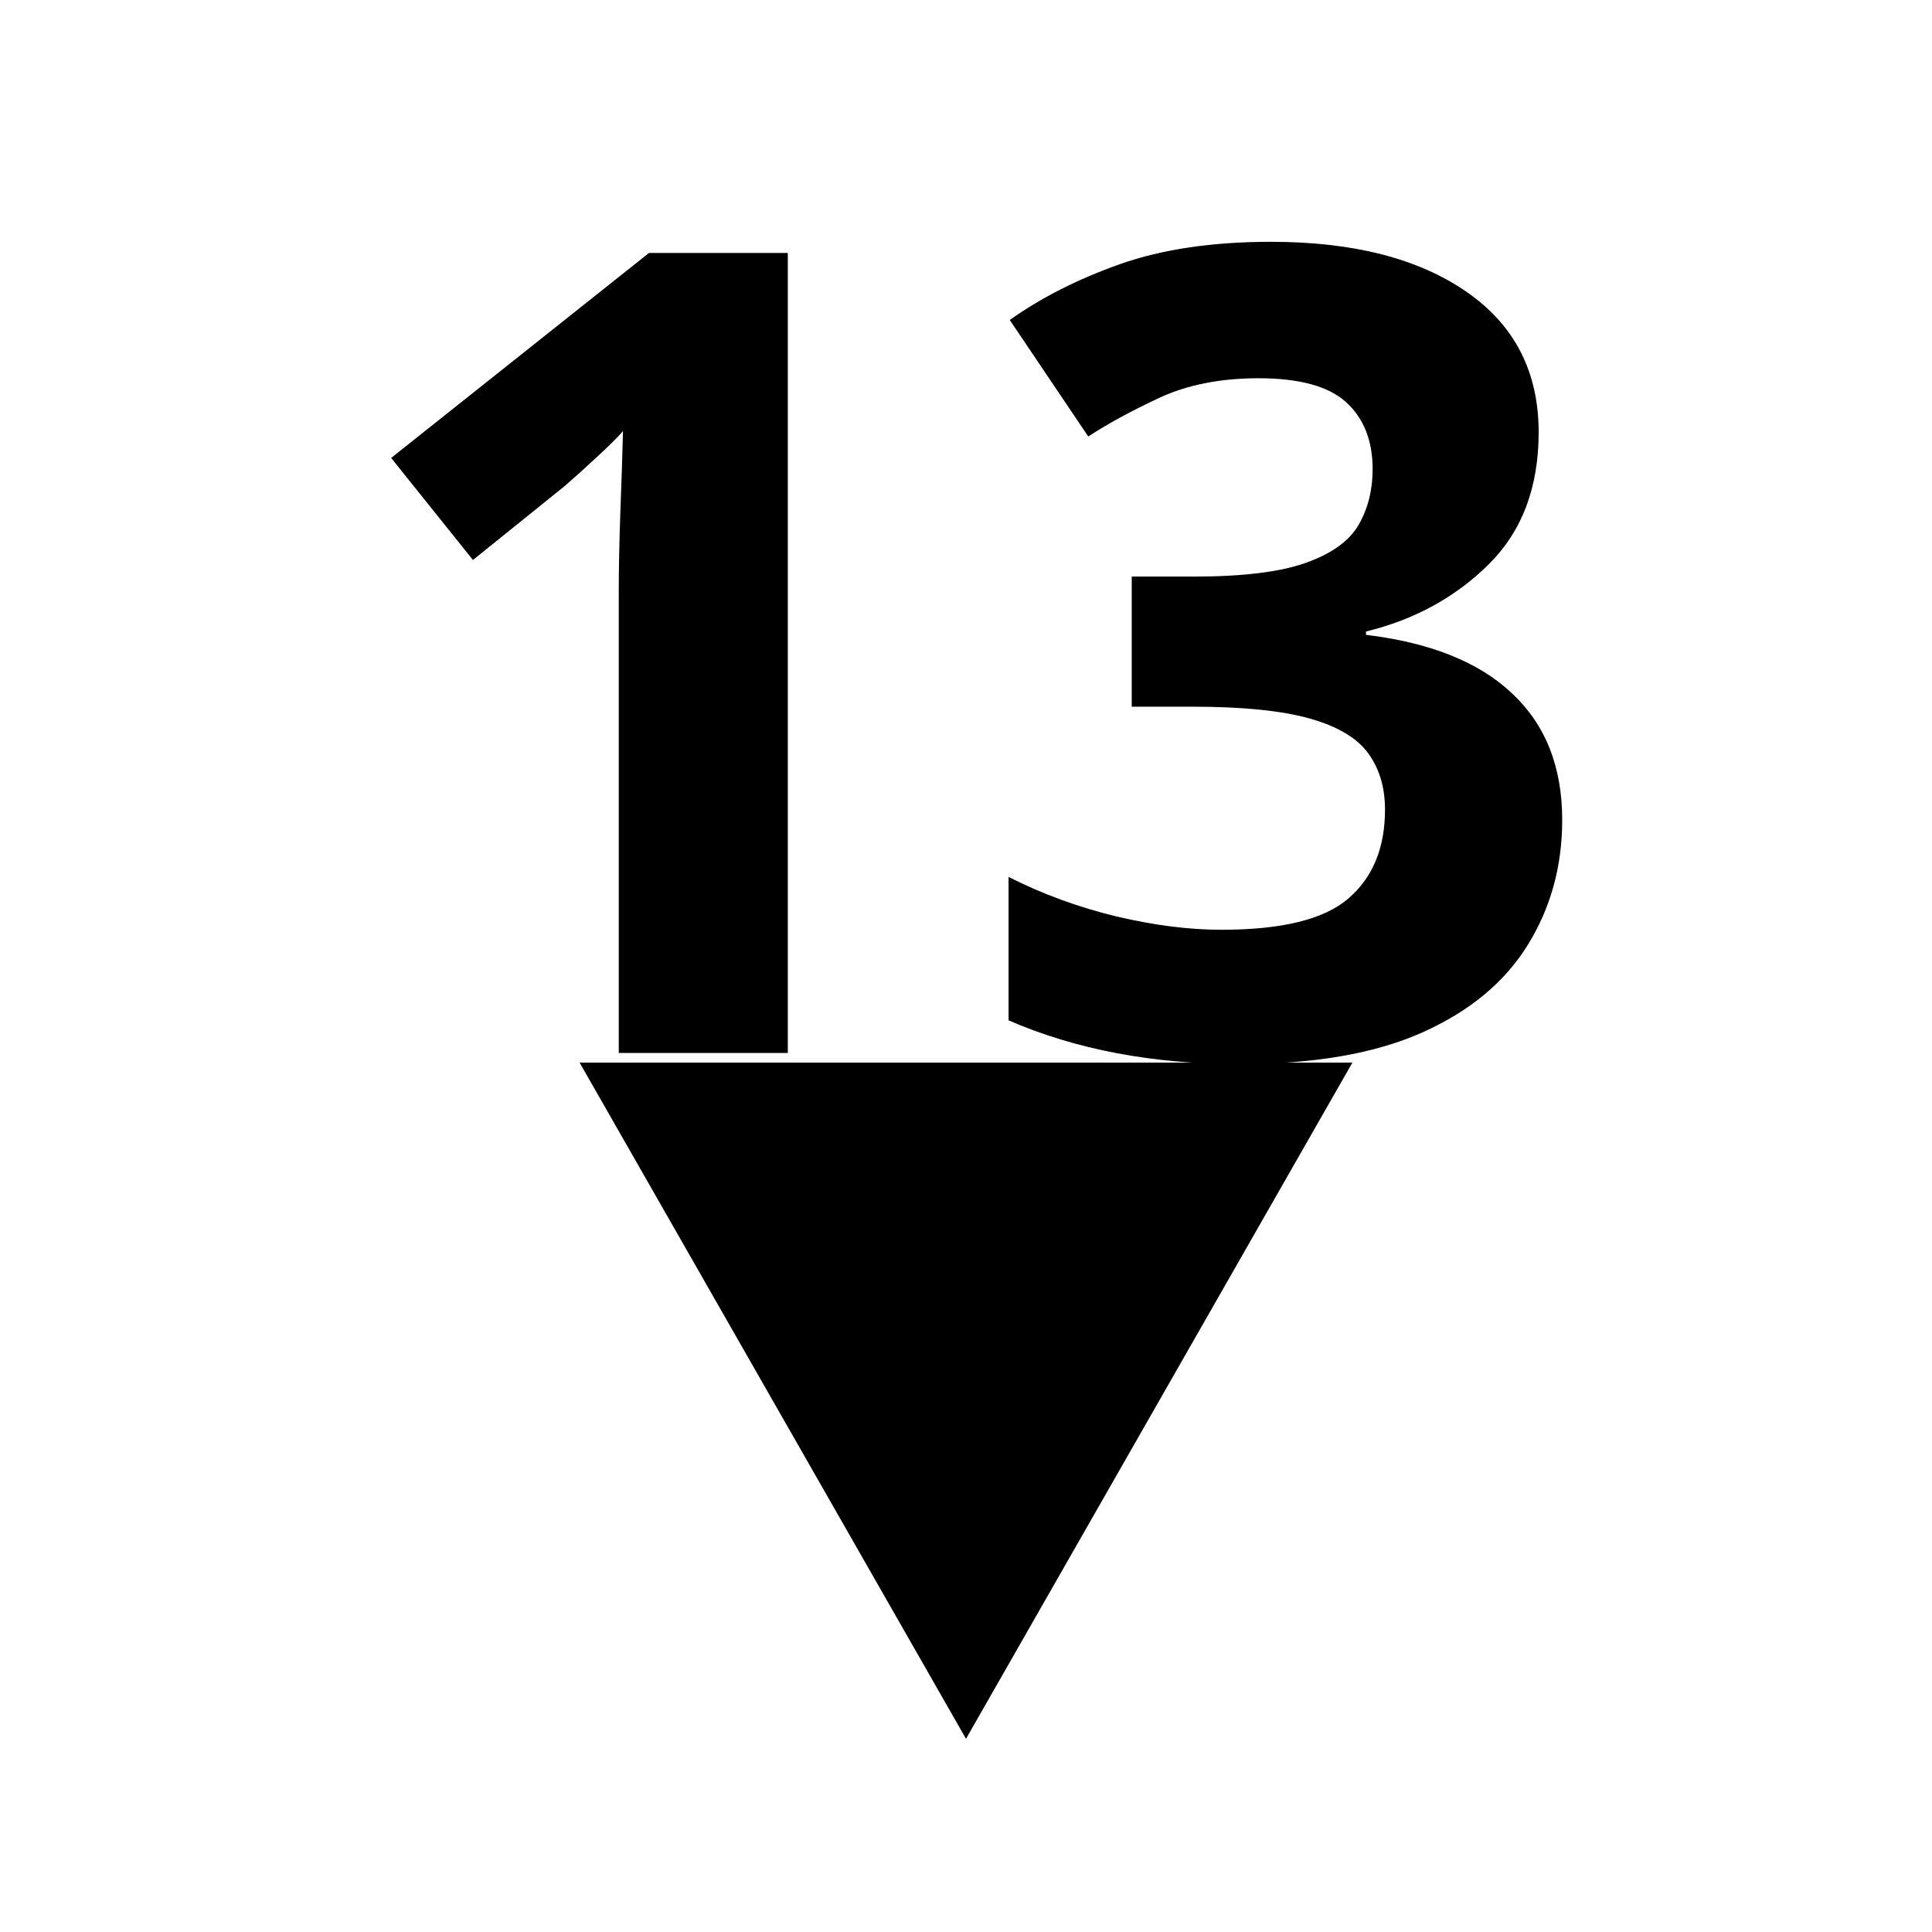
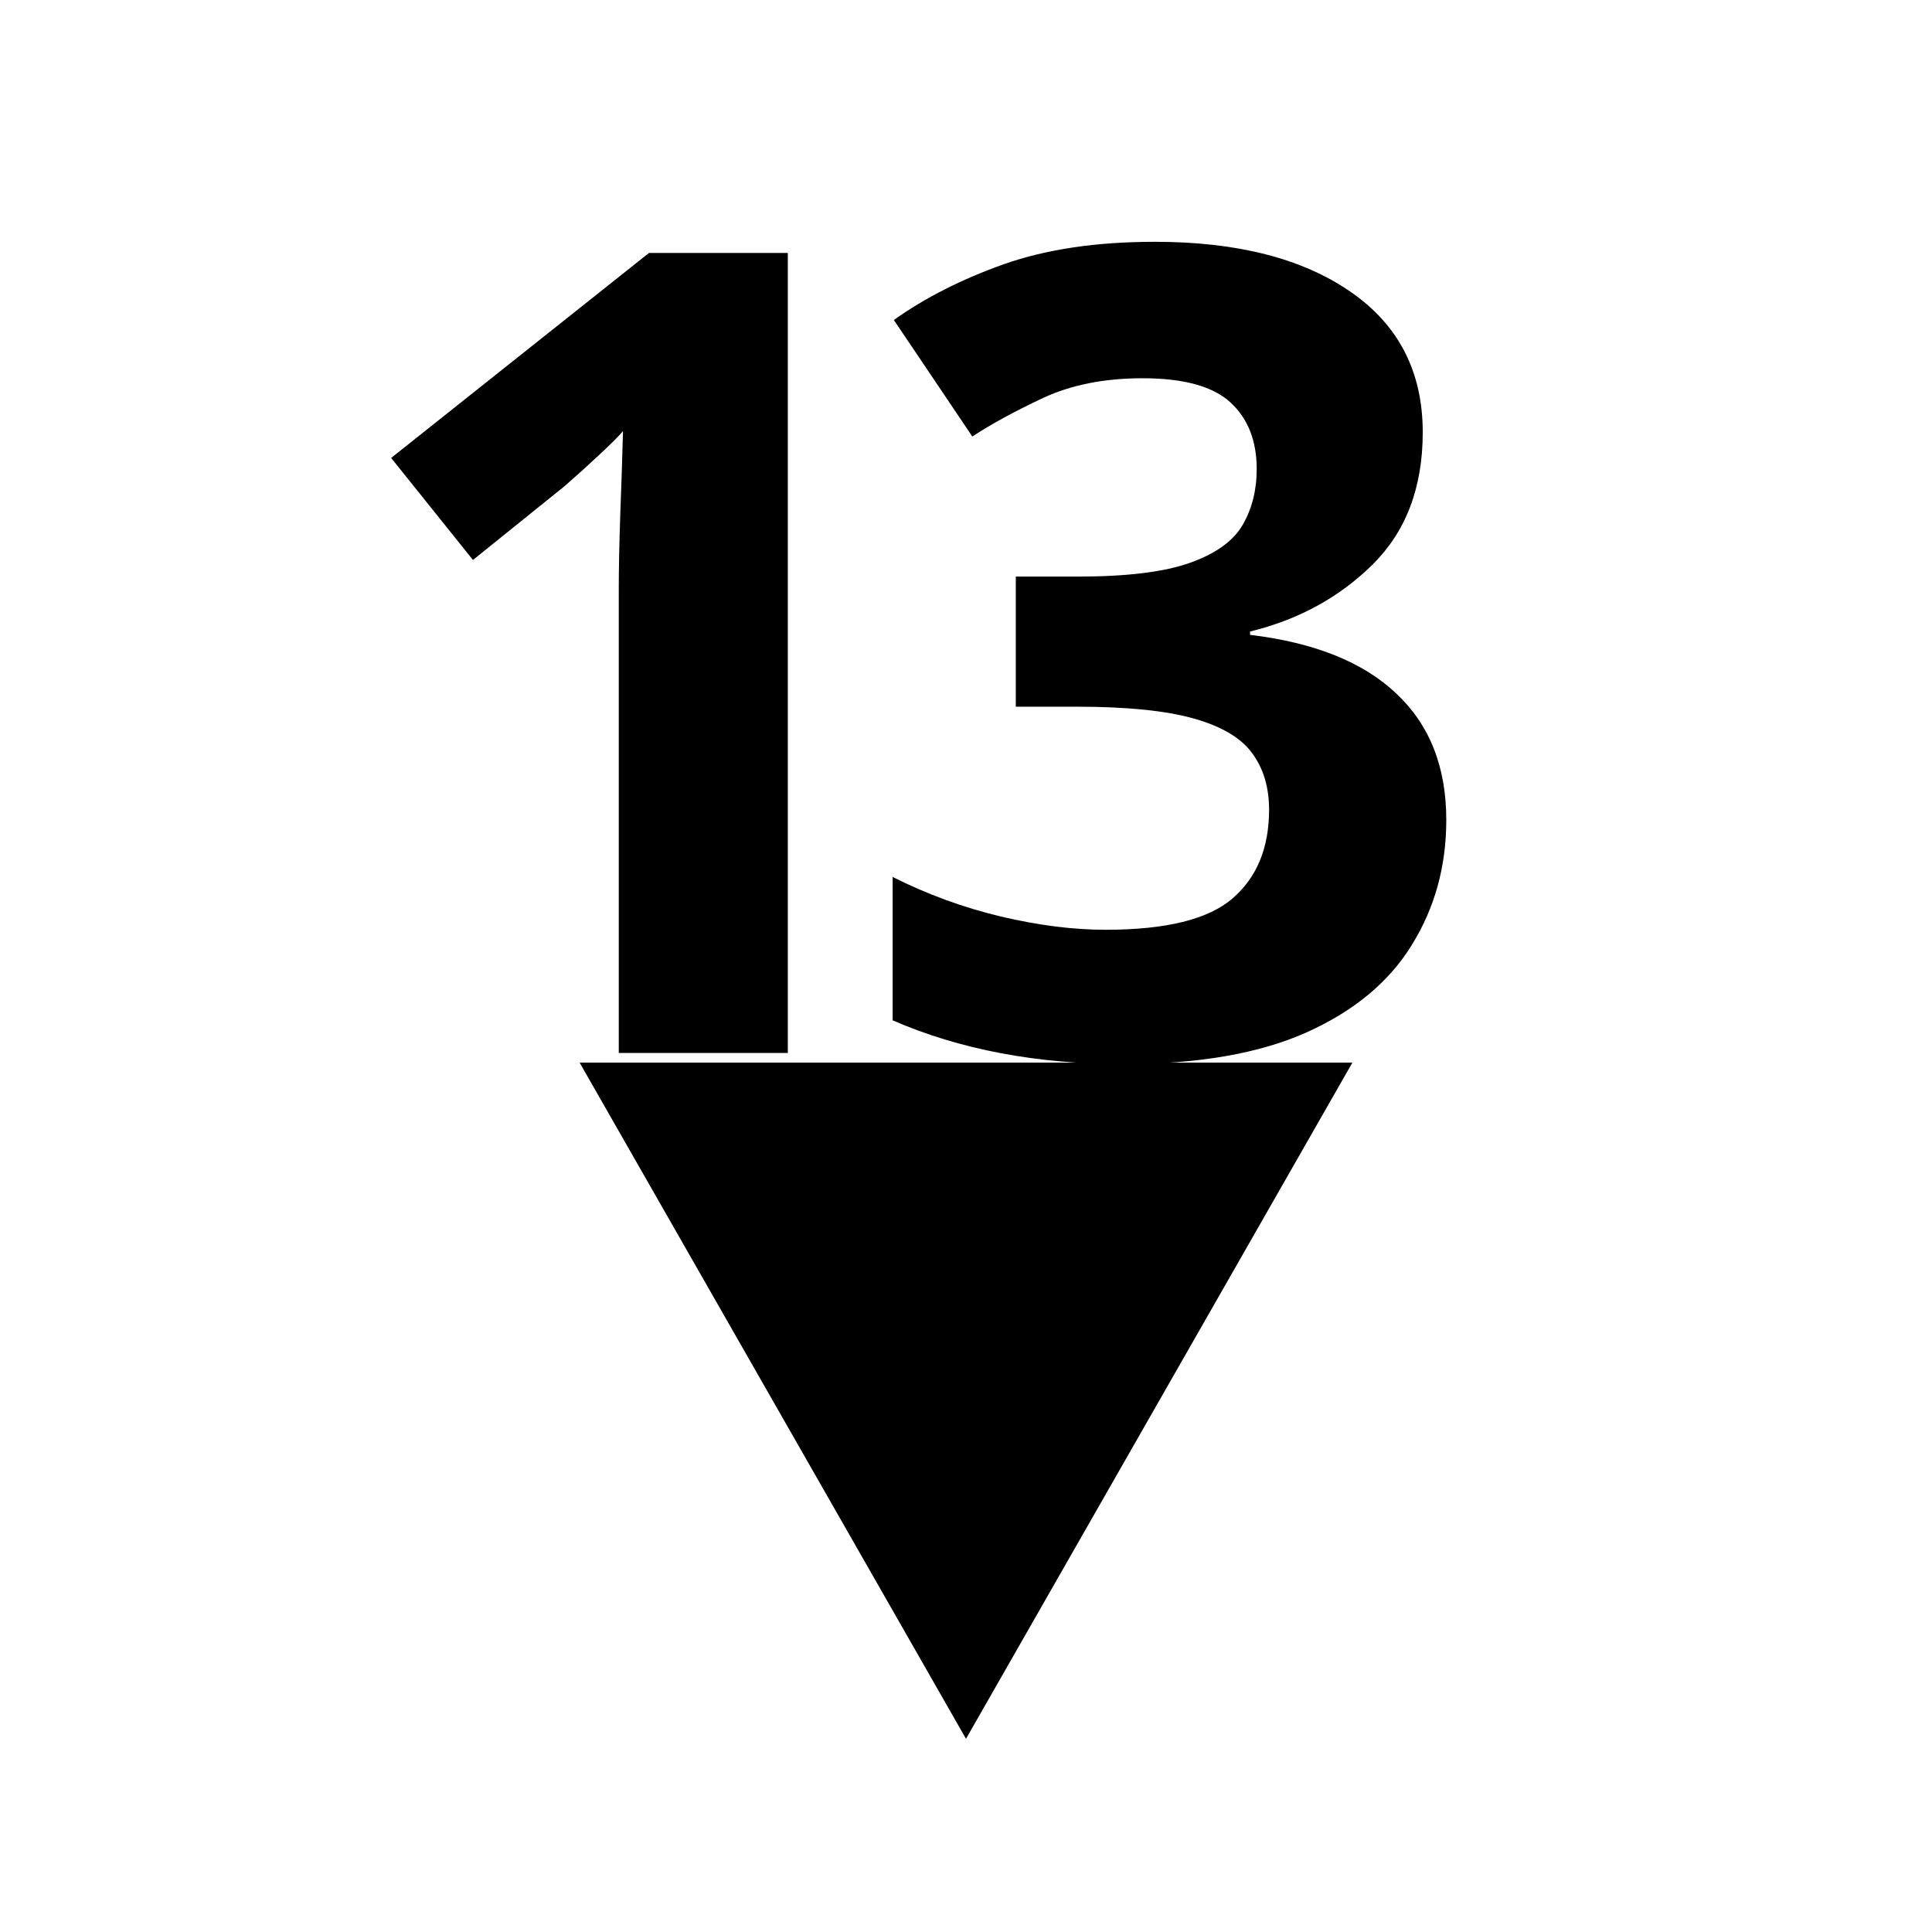
<svg xmlns="http://www.w3.org/2000/svg" xml:space="preserve" style="shape-rendering:geometricPrecision; text-rendering:geometricPrecision; image-rendering:optimizeQuality; fill-rule:evenodd; clip-rule:evenodd" viewBox="0 0 100 100">
  <g id="HM3">
    <circle style="fill: rgb(255, 255, 255); fill-rule: nonzero; opacity: 0.2; " cx="50%" cy="50%" r="45%" />
    <polygon points="30,55 70,55 50,90" style="fill:black;" />
-     <text x="50%" y="32%" text-anchor="middle" dominant-baseline="central" font-family="Amasis MT Medium" letter-spacing="0em" font-size="58" font-style="normal" font-weight="550" style="stroke: none; fill: rgb(0,0,0);">13</text>
+     <text x="47" y="32%" text-anchor="middle" dominant-baseline="central" font-family="Amasis MT Medium" letter-spacing="-6px" font-size="58" font-style="normal" font-weight="550" style="stroke: none; fill: rgb(0,0,0);">13</text>
  </g>
</svg>
